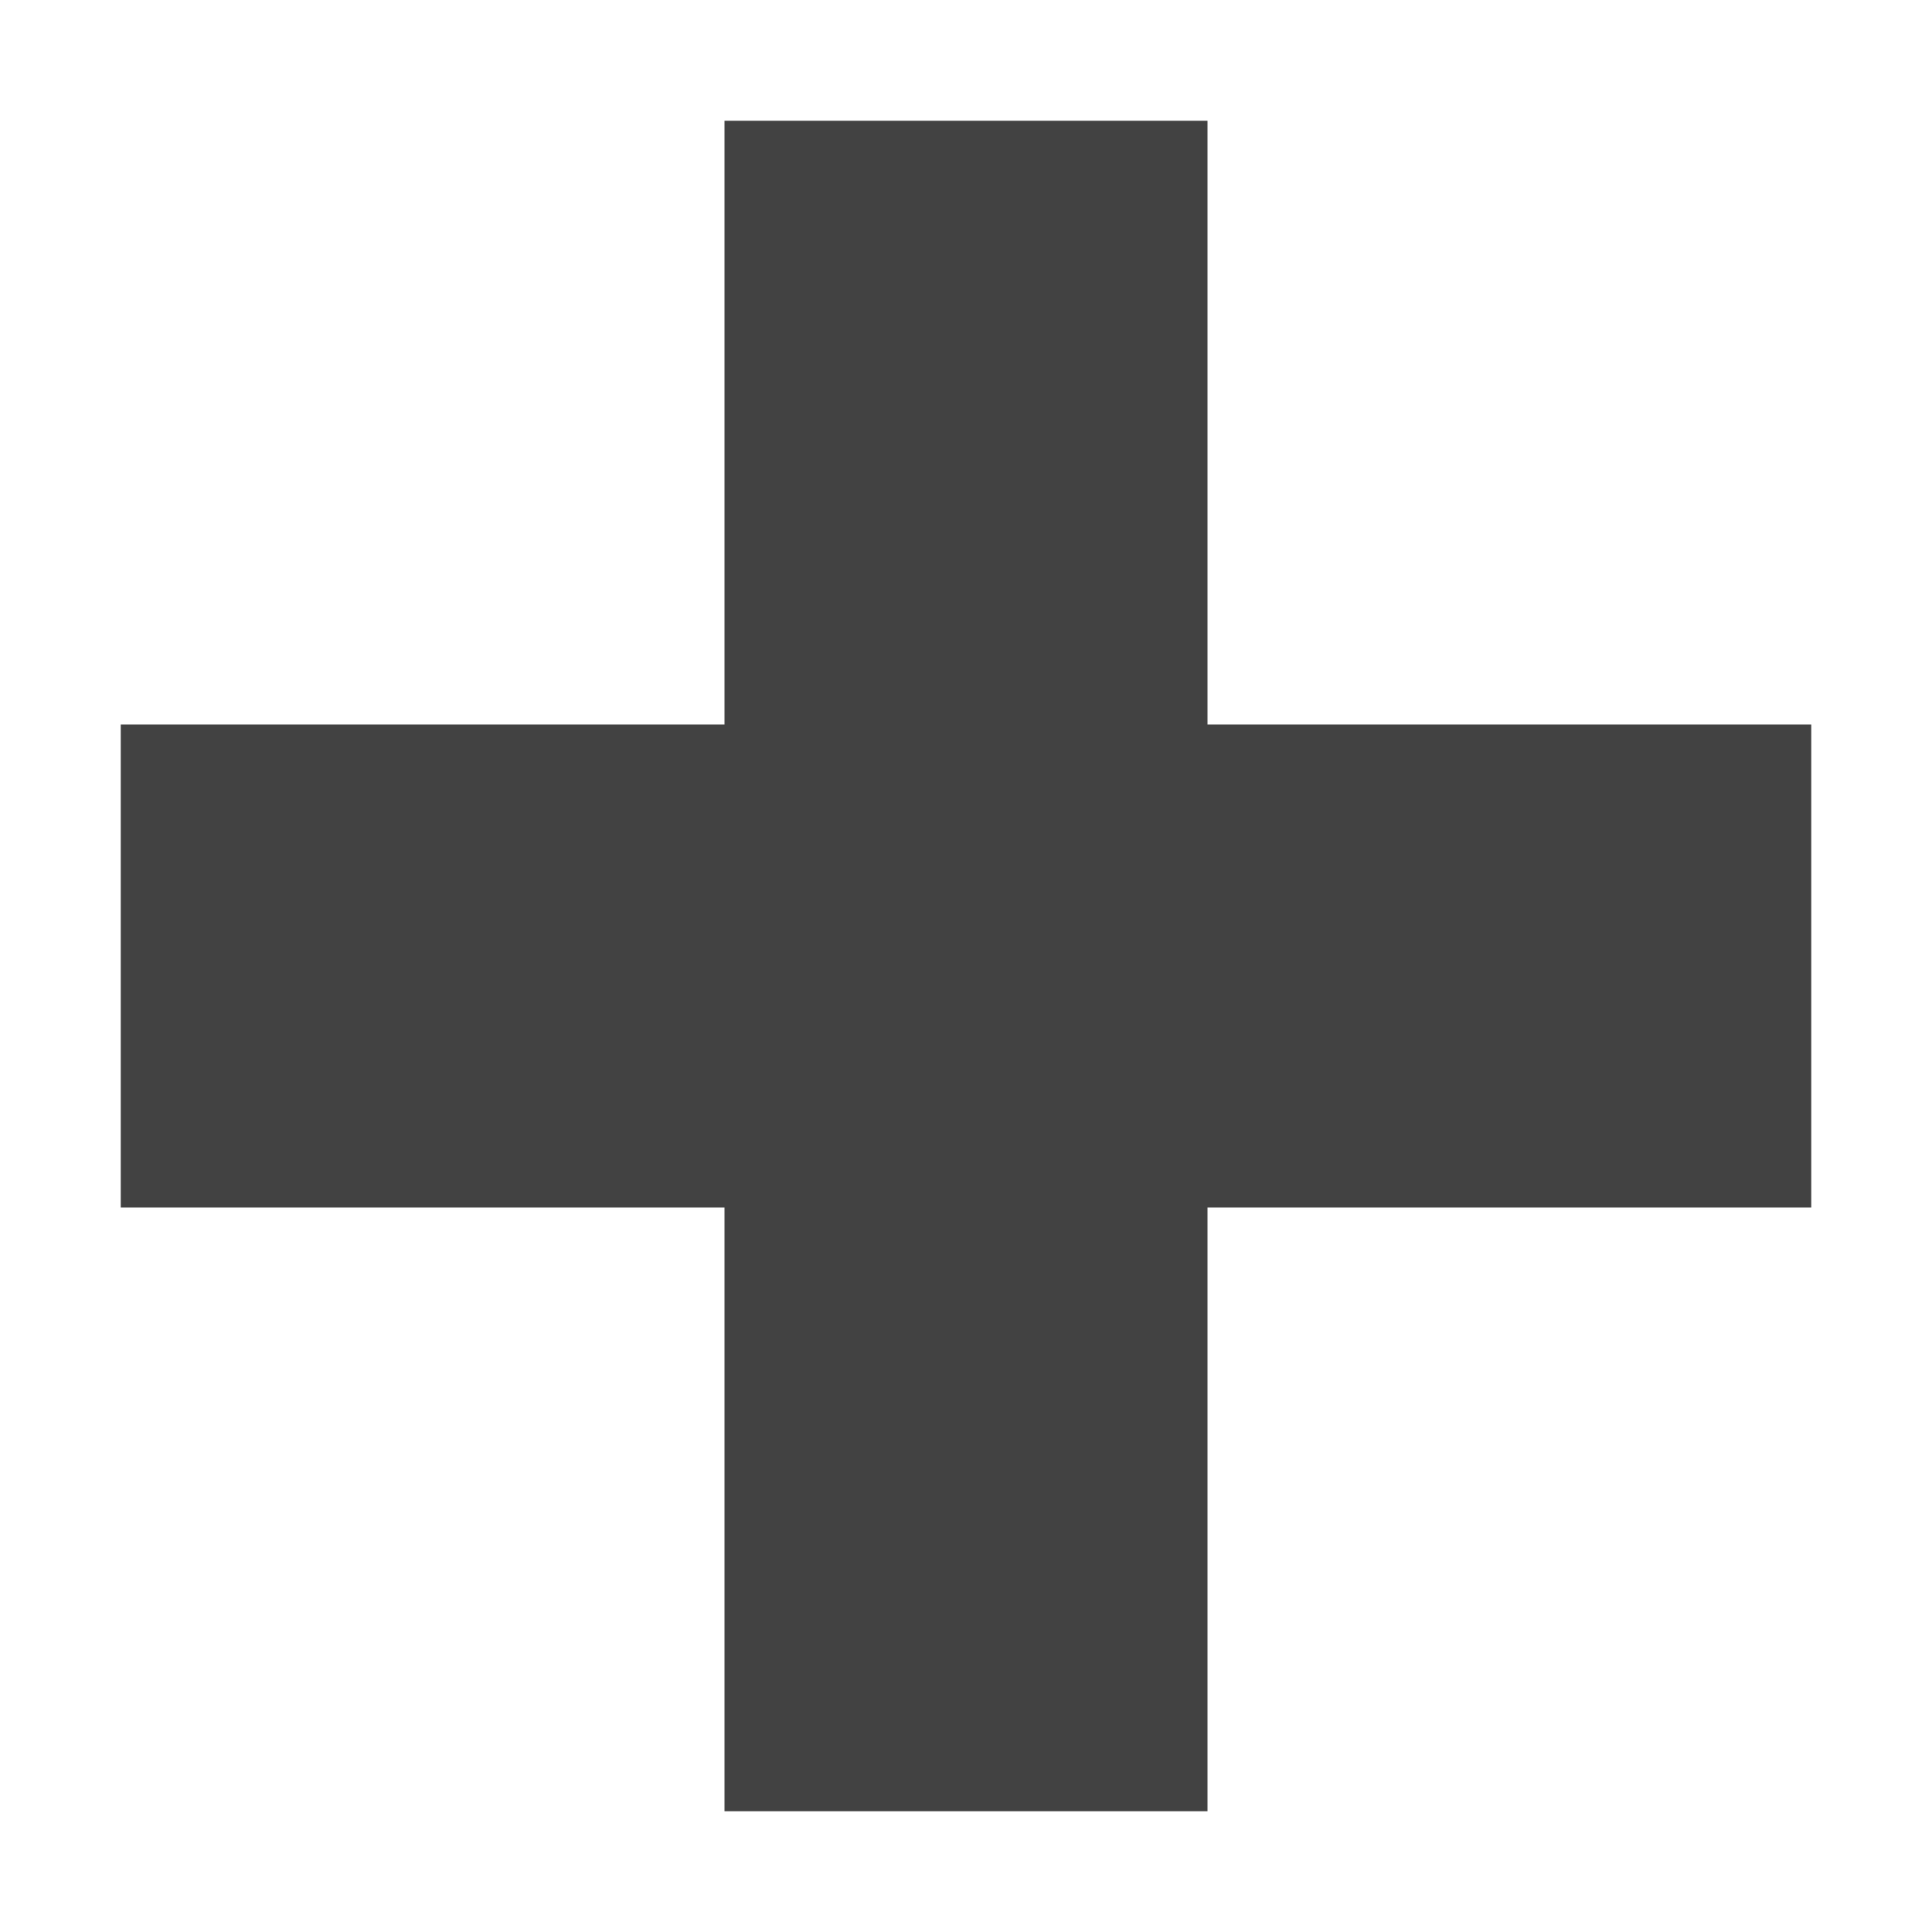
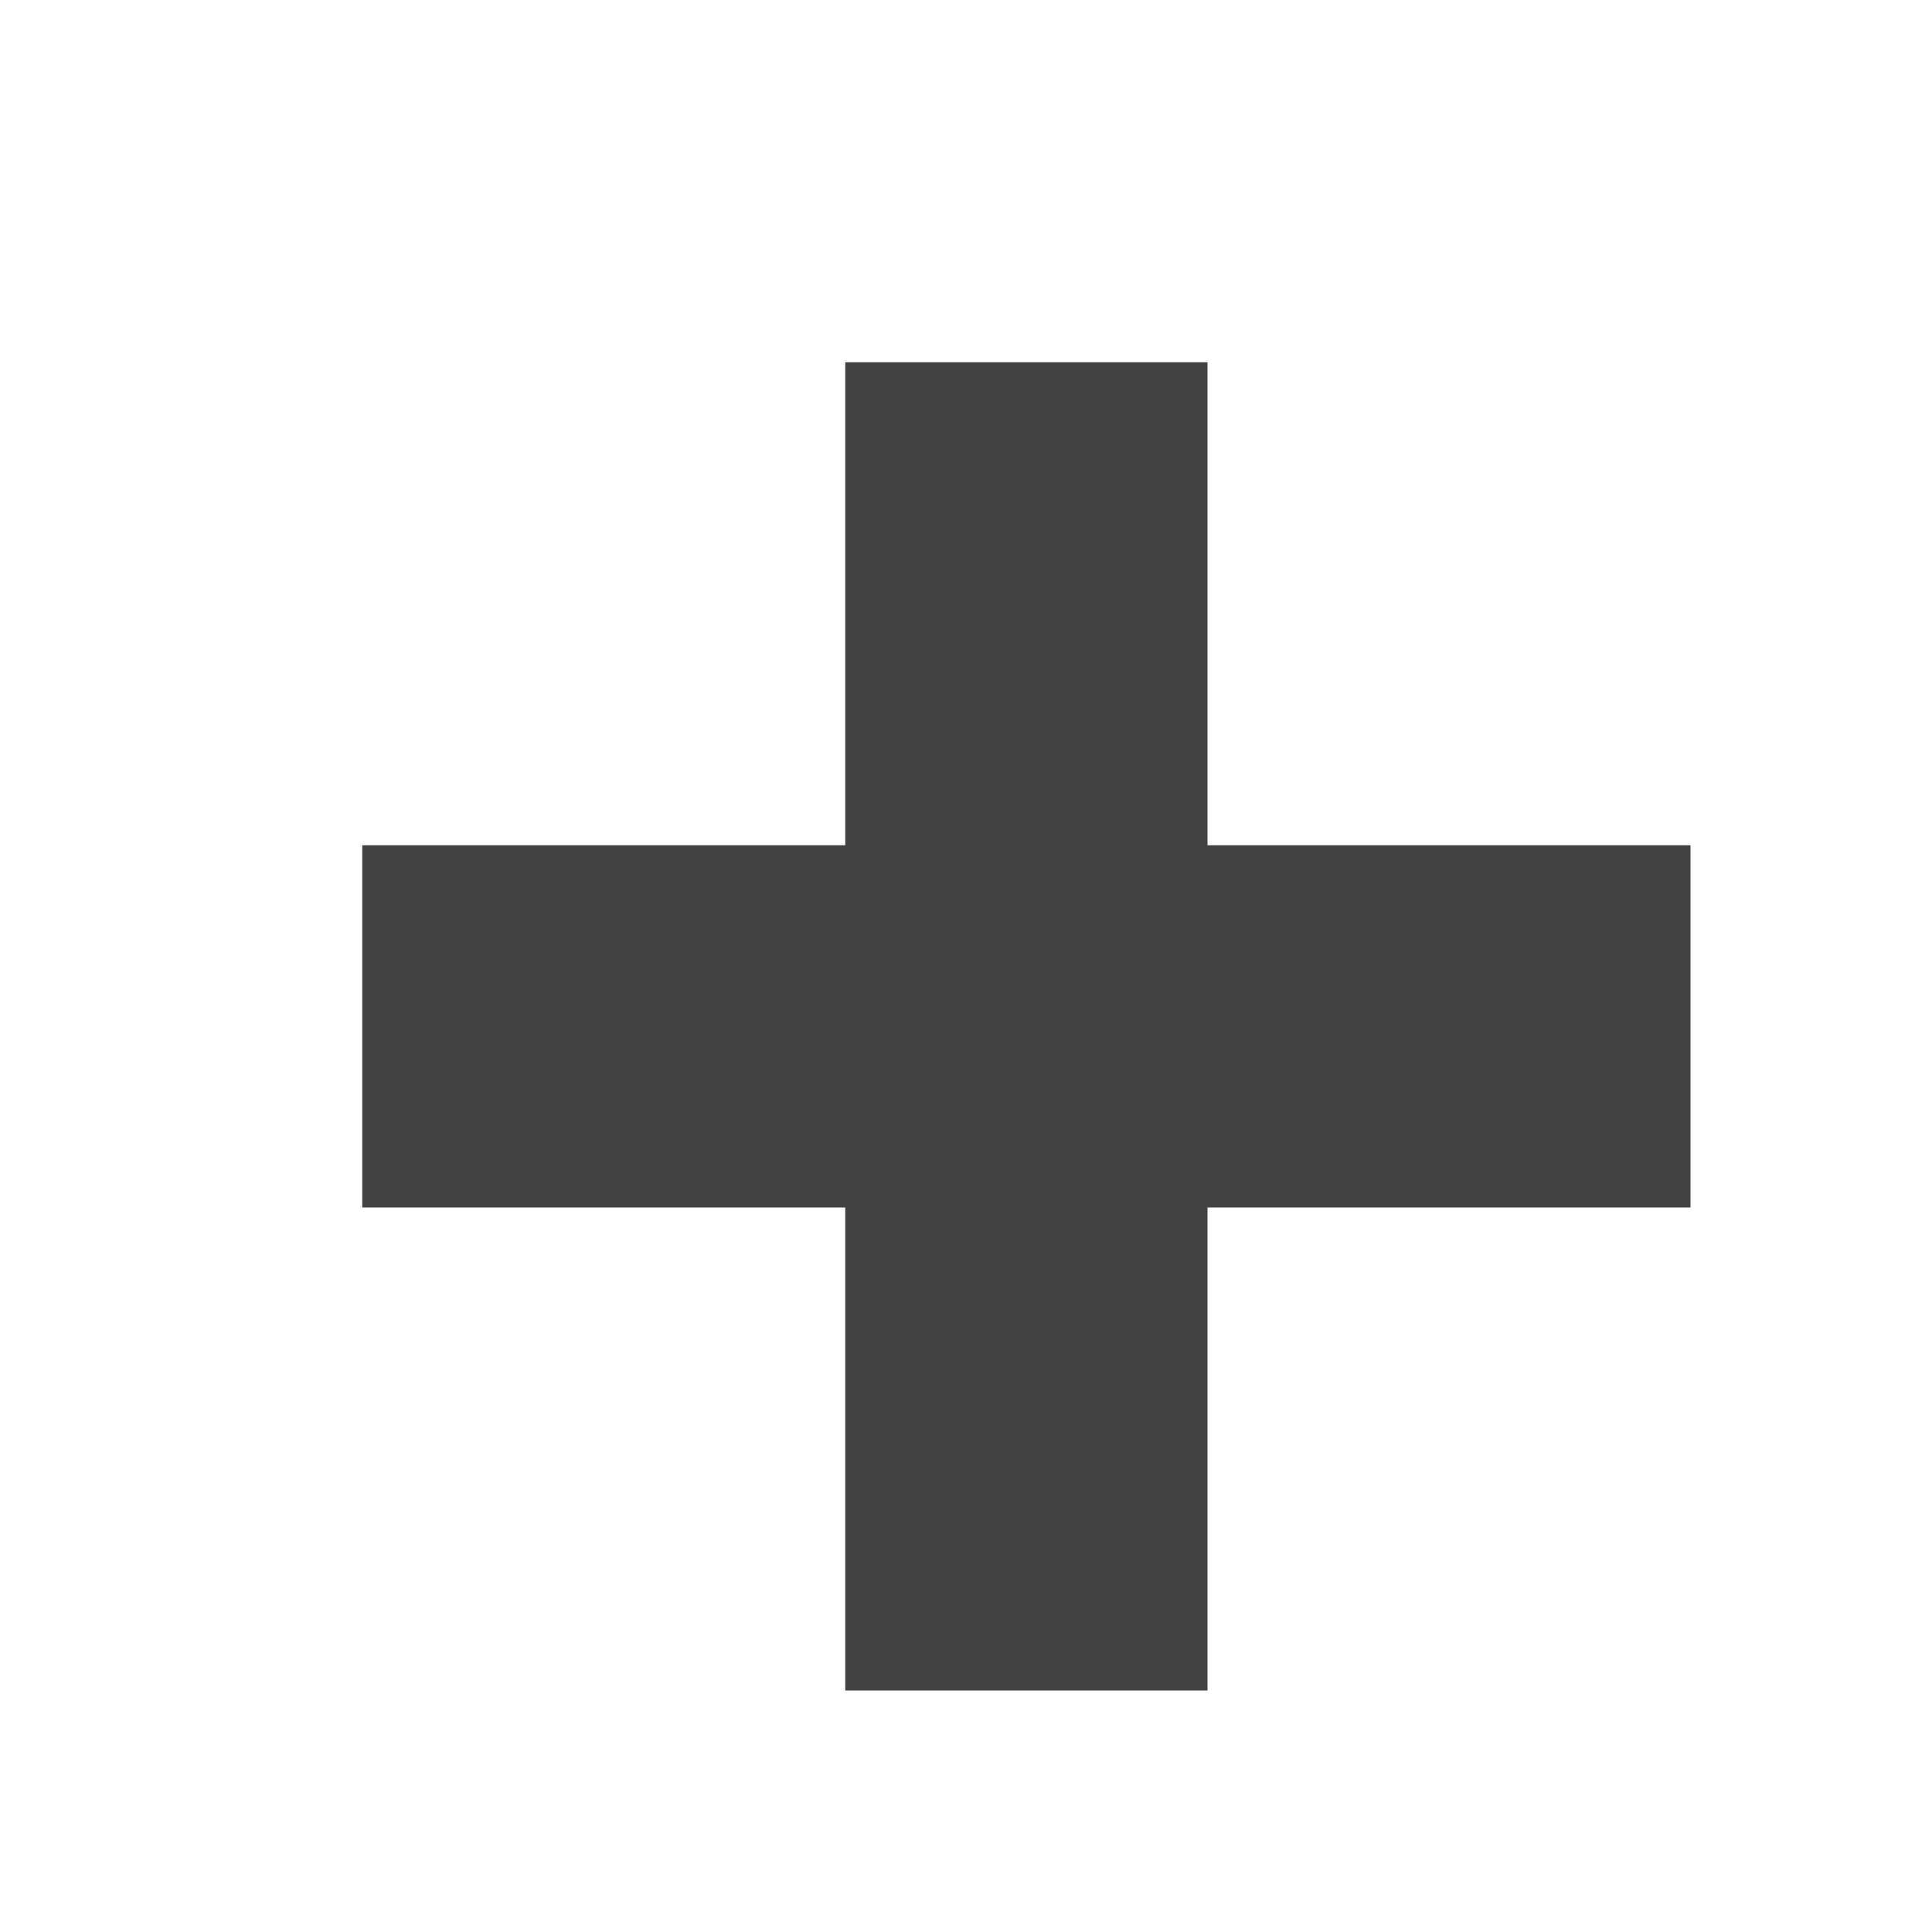
<svg xmlns="http://www.w3.org/2000/svg" version="1.1" id="Layer_1" x="0px" y="0px" viewBox="0 0 16 16" style="enable-background:new 0 0 16 16;" xml:space="preserve">
  <style type="text/css">
	.st0{fill:#424242;}
</style>
-   <path id="iconBg" class="st0" d="M10,6h5v4h-5v5H6v-5H1V6h5V1h4V6z" />
+   <rect x="7" y="3" class="st0" width="3" height="11" />
+   <rect x="3" y="7" class="st0" width="11" height="3" />
</svg>
